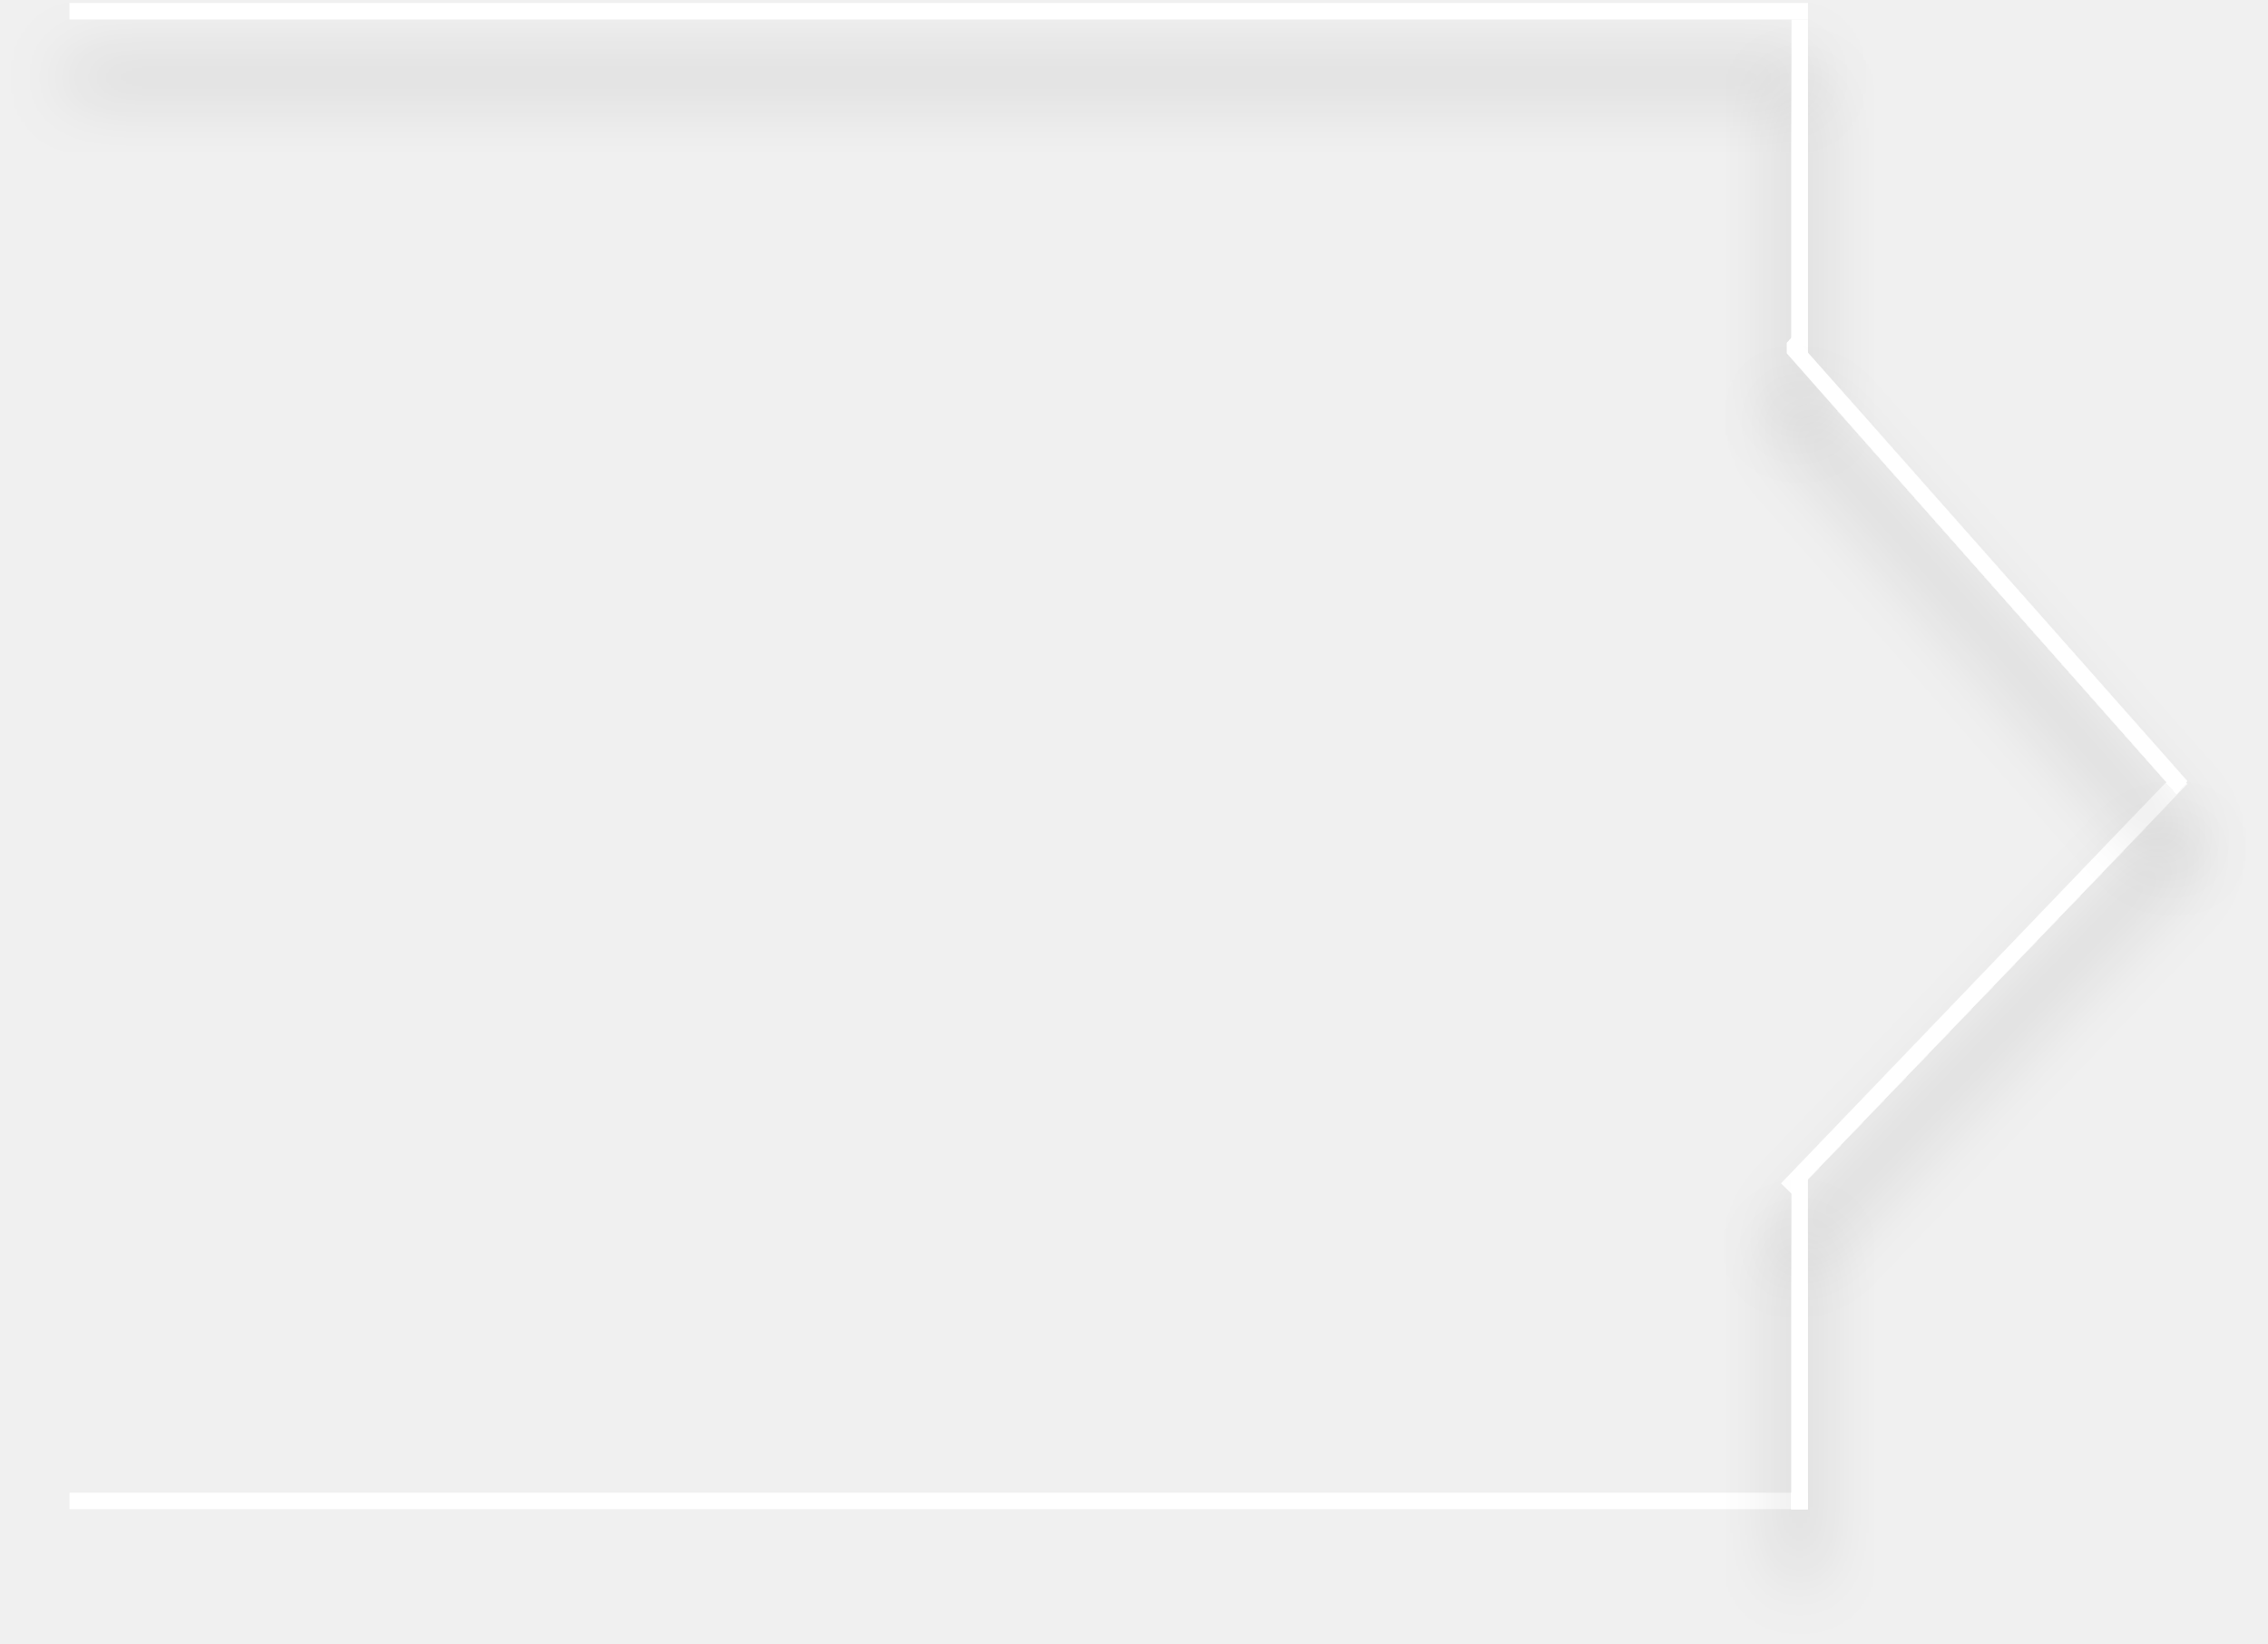
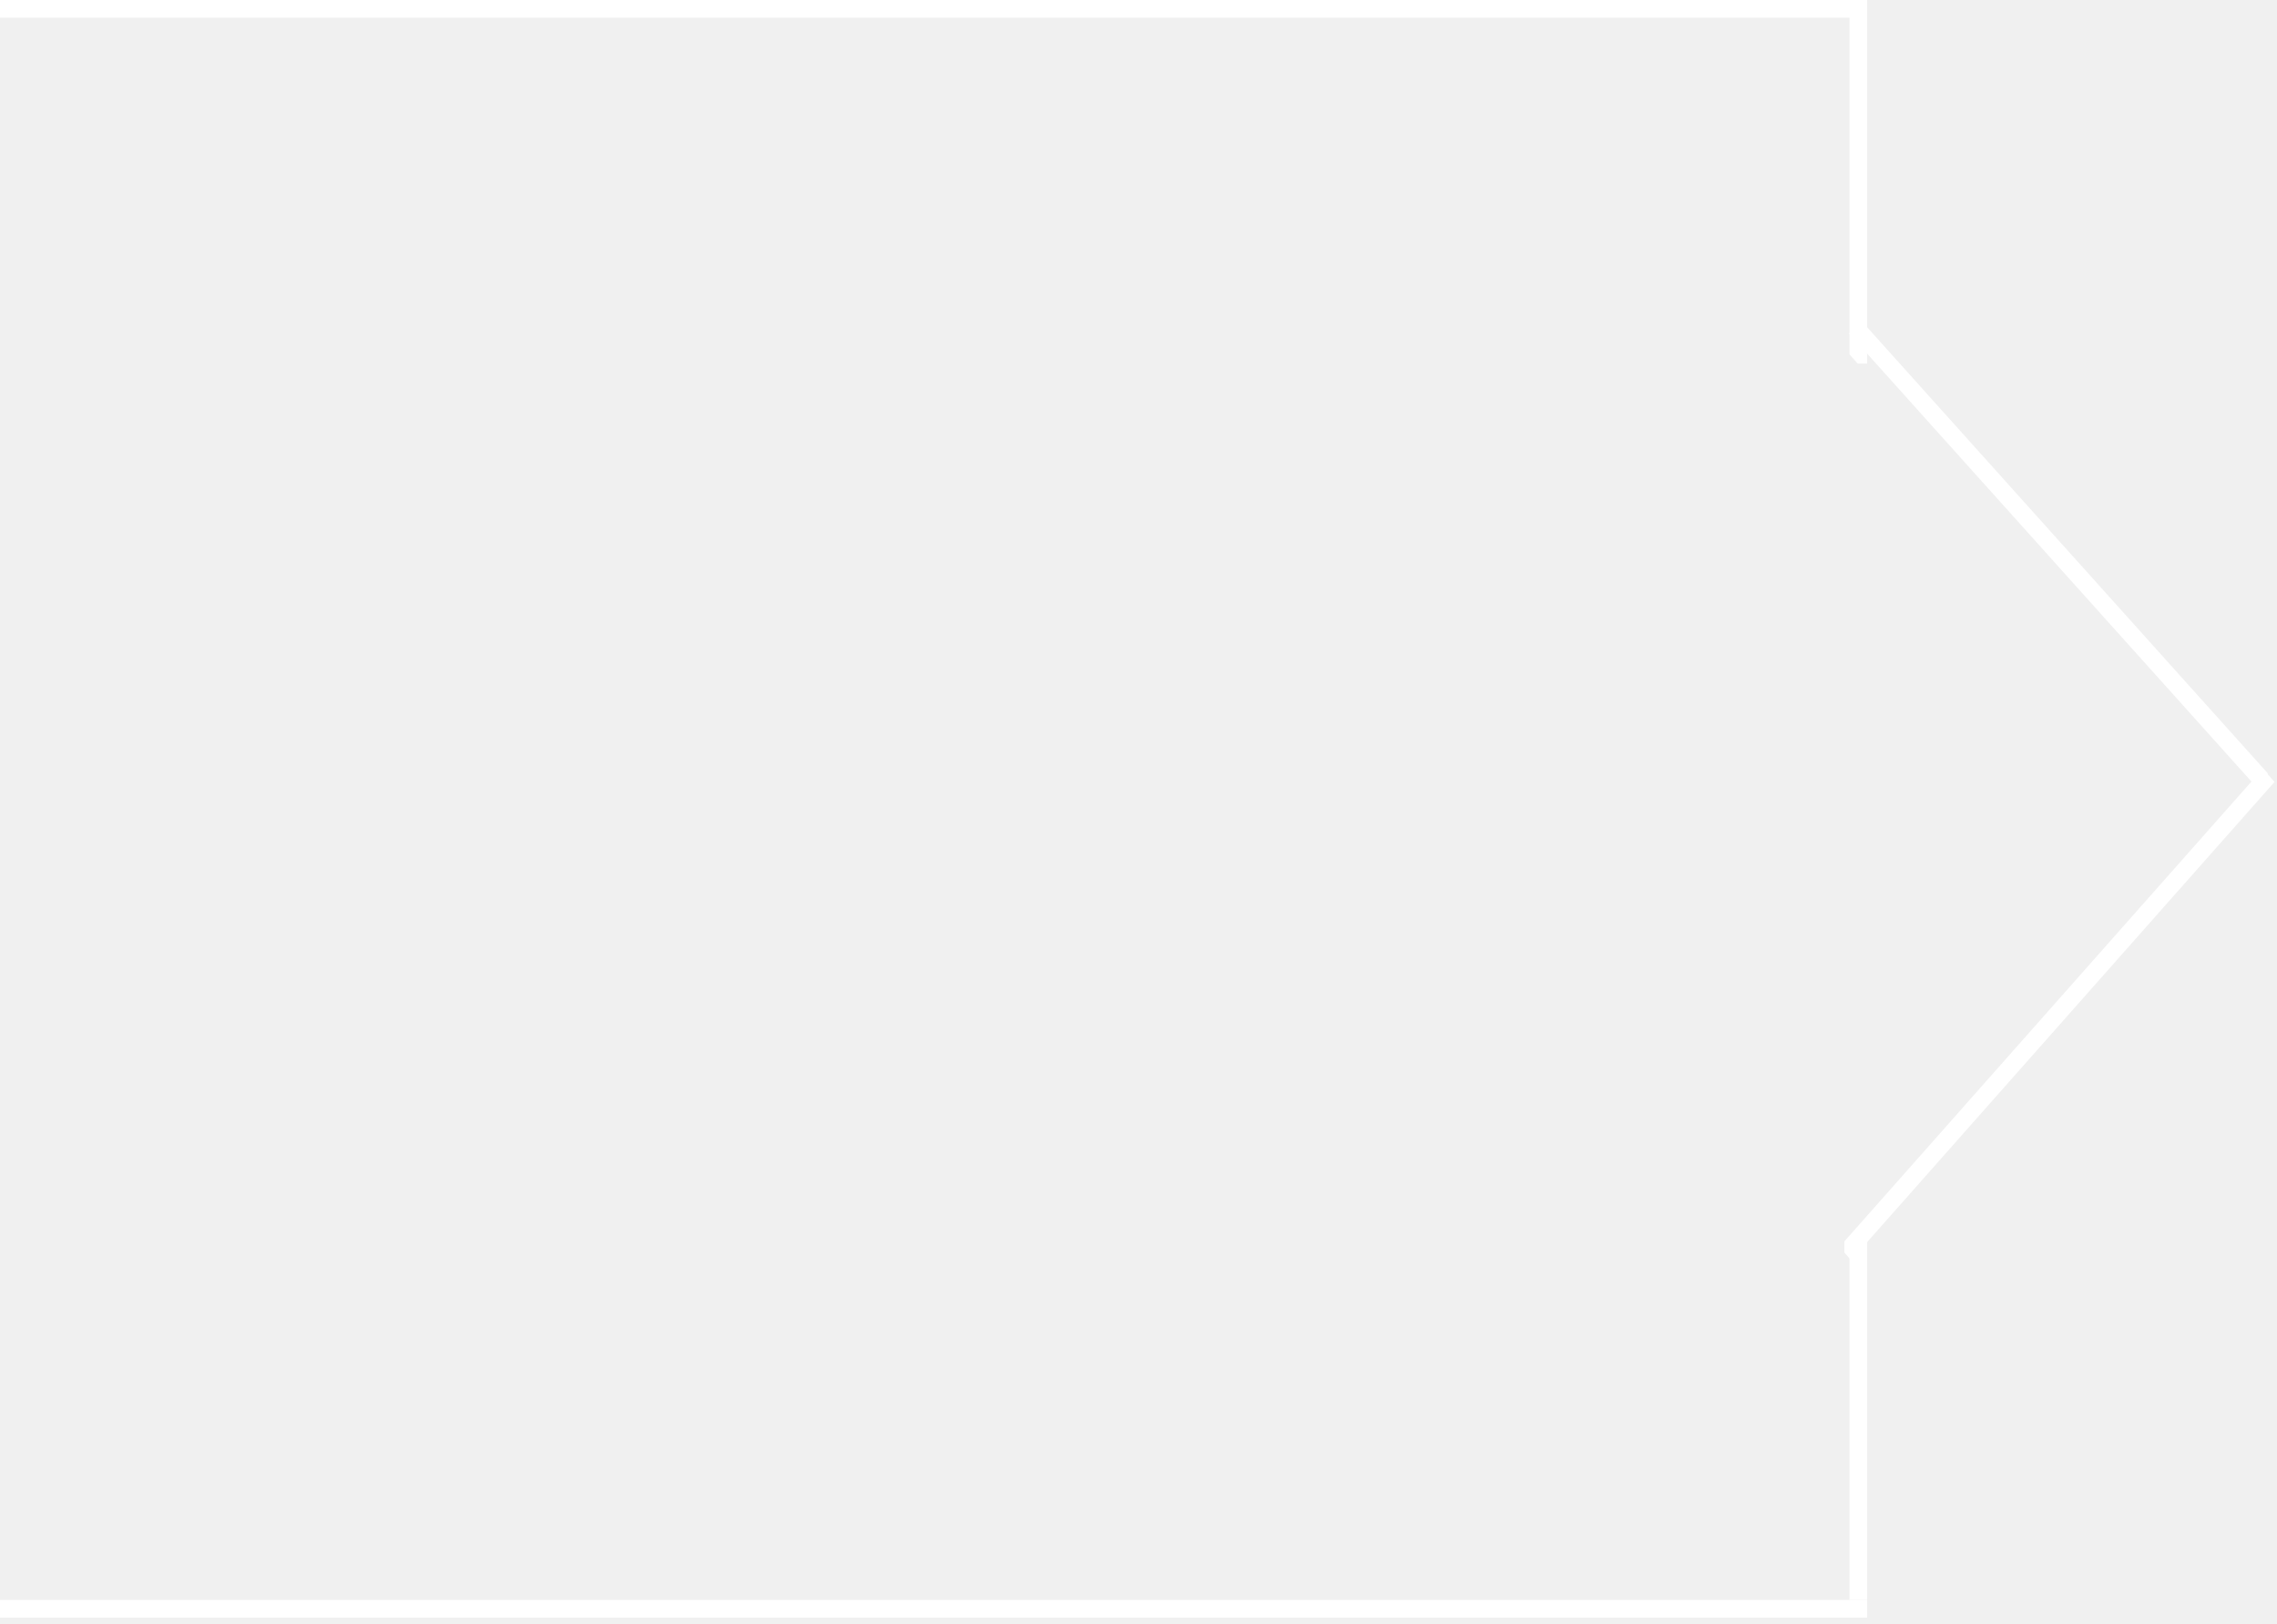
- <svg xmlns="http://www.w3.org/2000/svg" width="138" height="100" viewBox="0 0 138 100" fill="none">
-   <g filter="url(#filter0_d_255_99)">
-     <line y1="-0.5" x2="105.779" y2="-0.5" transform="matrix(-1 0 0 1 110.007 1.17969)" stroke="white" />
-   </g>
-   <line y1="-0.5" x2="105.779" y2="-0.5" transform="matrix(-1 0 0 1 110.007 91.8203)" stroke="white" />
-   <g filter="url(#filter1_d_255_99)">
-     <line y1="-0.5" x2="20.6" y2="-0.5" transform="matrix(0 1 1 0 110.007 1.17969)" stroke="white" />
-   </g>
-   <g filter="url(#filter2_d_255_99)">
-     <line x1="132.735" y1="47.346" x2="108.735" y2="72.346" stroke="white" />
-   </g>
-   <g filter="url(#filter3_d_255_99)">
-     <path fill-rule="evenodd" clip-rule="evenodd" d="M108.717 20.86L109.1 20.428L133.088 47.523L132.426 48.272L108.717 21.493V20.86Z" fill="white" />
-   </g>
-   <g filter="url(#filter4_d_255_99)">
-     <path fill-rule="evenodd" clip-rule="evenodd" d="M109.472 71.221H110.006V91.821H109.006V71.747L109.472 71.221Z" fill="white" />
-   </g>
-   <defs>
-     <filter id="filter0_d_255_99" x="0.228" y="0.18" width="113.779" height="9" filterUnits="userSpaceOnUse" color-interpolation-filters="sRGB">
-       <feFlood flood-opacity="0" result="BackgroundImageFix" />
-       <feColorMatrix in="SourceAlpha" type="matrix" values="0 0 0 0 0 0 0 0 0 0 0 0 0 0 0 0 0 0 127 0" result="hardAlpha" />
-       <feOffset dy="4" />
-       <feGaussianBlur stdDeviation="2" />
-       <feComposite in2="hardAlpha" operator="out" />
-       <feColorMatrix type="matrix" values="0 0 0 0 0 0 0 0 0 0 0 0 0 0 0 0 0 0 0.25 0" />
-       <feBlend mode="normal" in2="BackgroundImageFix" result="effect1_dropShadow_255_99" />
-       <feBlend mode="normal" in="SourceGraphic" in2="effect1_dropShadow_255_99" result="shape" />
-     </filter>
-     <filter id="filter1_d_255_99" x="105.007" y="1.18" width="9" height="28.6" filterUnits="userSpaceOnUse" color-interpolation-filters="sRGB">
-       <feFlood flood-opacity="0" result="BackgroundImageFix" />
-       <feColorMatrix in="SourceAlpha" type="matrix" values="0 0 0 0 0 0 0 0 0 0 0 0 0 0 0 0 0 0 127 0" result="hardAlpha" />
-       <feOffset dy="4" />
-       <feGaussianBlur stdDeviation="2" />
-       <feComposite in2="hardAlpha" operator="out" />
-       <feColorMatrix type="matrix" values="0 0 0 0 0 0 0 0 0 0 0 0 0 0 0 0 0 0 0.25 0" />
-       <feBlend mode="normal" in2="BackgroundImageFix" result="effect1_dropShadow_255_99" />
-       <feBlend mode="normal" in="SourceGraphic" in2="effect1_dropShadow_255_99" result="shape" />
-     </filter>
-     <filter id="filter2_d_255_99" x="104.374" y="47" width="32.721" height="33.693" filterUnits="userSpaceOnUse" color-interpolation-filters="sRGB">
-       <feFlood flood-opacity="0" result="BackgroundImageFix" />
-       <feColorMatrix in="SourceAlpha" type="matrix" values="0 0 0 0 0 0 0 0 0 0 0 0 0 0 0 0 0 0 127 0" result="hardAlpha" />
-       <feOffset dy="4" />
-       <feGaussianBlur stdDeviation="2" />
-       <feComposite in2="hardAlpha" operator="out" />
-       <feColorMatrix type="matrix" values="0 0 0 0 0 0 0 0 0 0 0 0 0 0 0 0 0 0 0.25 0" />
-       <feBlend mode="normal" in2="BackgroundImageFix" result="effect1_dropShadow_255_99" />
-       <feBlend mode="normal" in="SourceGraphic" in2="effect1_dropShadow_255_99" result="shape" />
-     </filter>
-     <filter id="filter3_d_255_99" x="104.717" y="20.428" width="32.371" height="35.844" filterUnits="userSpaceOnUse" color-interpolation-filters="sRGB">
-       <feFlood flood-opacity="0" result="BackgroundImageFix" />
-       <feColorMatrix in="SourceAlpha" type="matrix" values="0 0 0 0 0 0 0 0 0 0 0 0 0 0 0 0 0 0 127 0" result="hardAlpha" />
-       <feOffset dy="4" />
-       <feGaussianBlur stdDeviation="2" />
-       <feComposite in2="hardAlpha" operator="out" />
-       <feColorMatrix type="matrix" values="0 0 0 0 0 0 0 0 0 0 0 0 0 0 0 0 0 0 0.25 0" />
-       <feBlend mode="normal" in2="BackgroundImageFix" result="effect1_dropShadow_255_99" />
-       <feBlend mode="normal" in="SourceGraphic" in2="effect1_dropShadow_255_99" result="shape" />
-     </filter>
-     <filter id="filter4_d_255_99" x="105.006" y="71.221" width="9" height="28.6" filterUnits="userSpaceOnUse" color-interpolation-filters="sRGB">
-       <feFlood flood-opacity="0" result="BackgroundImageFix" />
-       <feColorMatrix in="SourceAlpha" type="matrix" values="0 0 0 0 0 0 0 0 0 0 0 0 0 0 0 0 0 0 127 0" result="hardAlpha" />
-       <feOffset dy="4" />
-       <feGaussianBlur stdDeviation="2" />
-       <feComposite in2="hardAlpha" operator="out" />
-       <feColorMatrix type="matrix" values="0 0 0 0 0 0 0 0 0 0 0 0 0 0 0 0 0 0 0.25 0" />
-       <feBlend mode="normal" in2="BackgroundImageFix" result="effect1_dropShadow_255_99" />
-       <feBlend mode="normal" in="SourceGraphic" in2="effect1_dropShadow_255_99" result="shape" />
-     </filter>
-   </defs>
+ <svg xmlns="http://www.w3.org/2000/svg" width="129" height="92" viewBox="0 0 129 92" fill="none">
+   <path fill-rule="evenodd" clip-rule="evenodd" d="M105.245 20.6H105.778V-0H104.778V20.073L105.245 20.6Z" fill="white" />
+   <path fill-rule="evenodd" clip-rule="evenodd" d="M104.49 70.96L104.873 71.393L128.861 44.297L128.198 43.549L104.49 70.328V70.96Z" fill="white" />
+   <line x1="128.115" y1="44.154" x2="105.127" y2="18.559" stroke="white" />
+   <line x1="105.279" y1="90.641" x2="105.279" y2="70.041" stroke="white" />
+   <line x1="105.779" y1="0.5" x2="0" y2="0.5" stroke="white" />
+   <line x1="105.779" y1="91.141" x2="0" y2="91.141" stroke="white" />
</svg>
